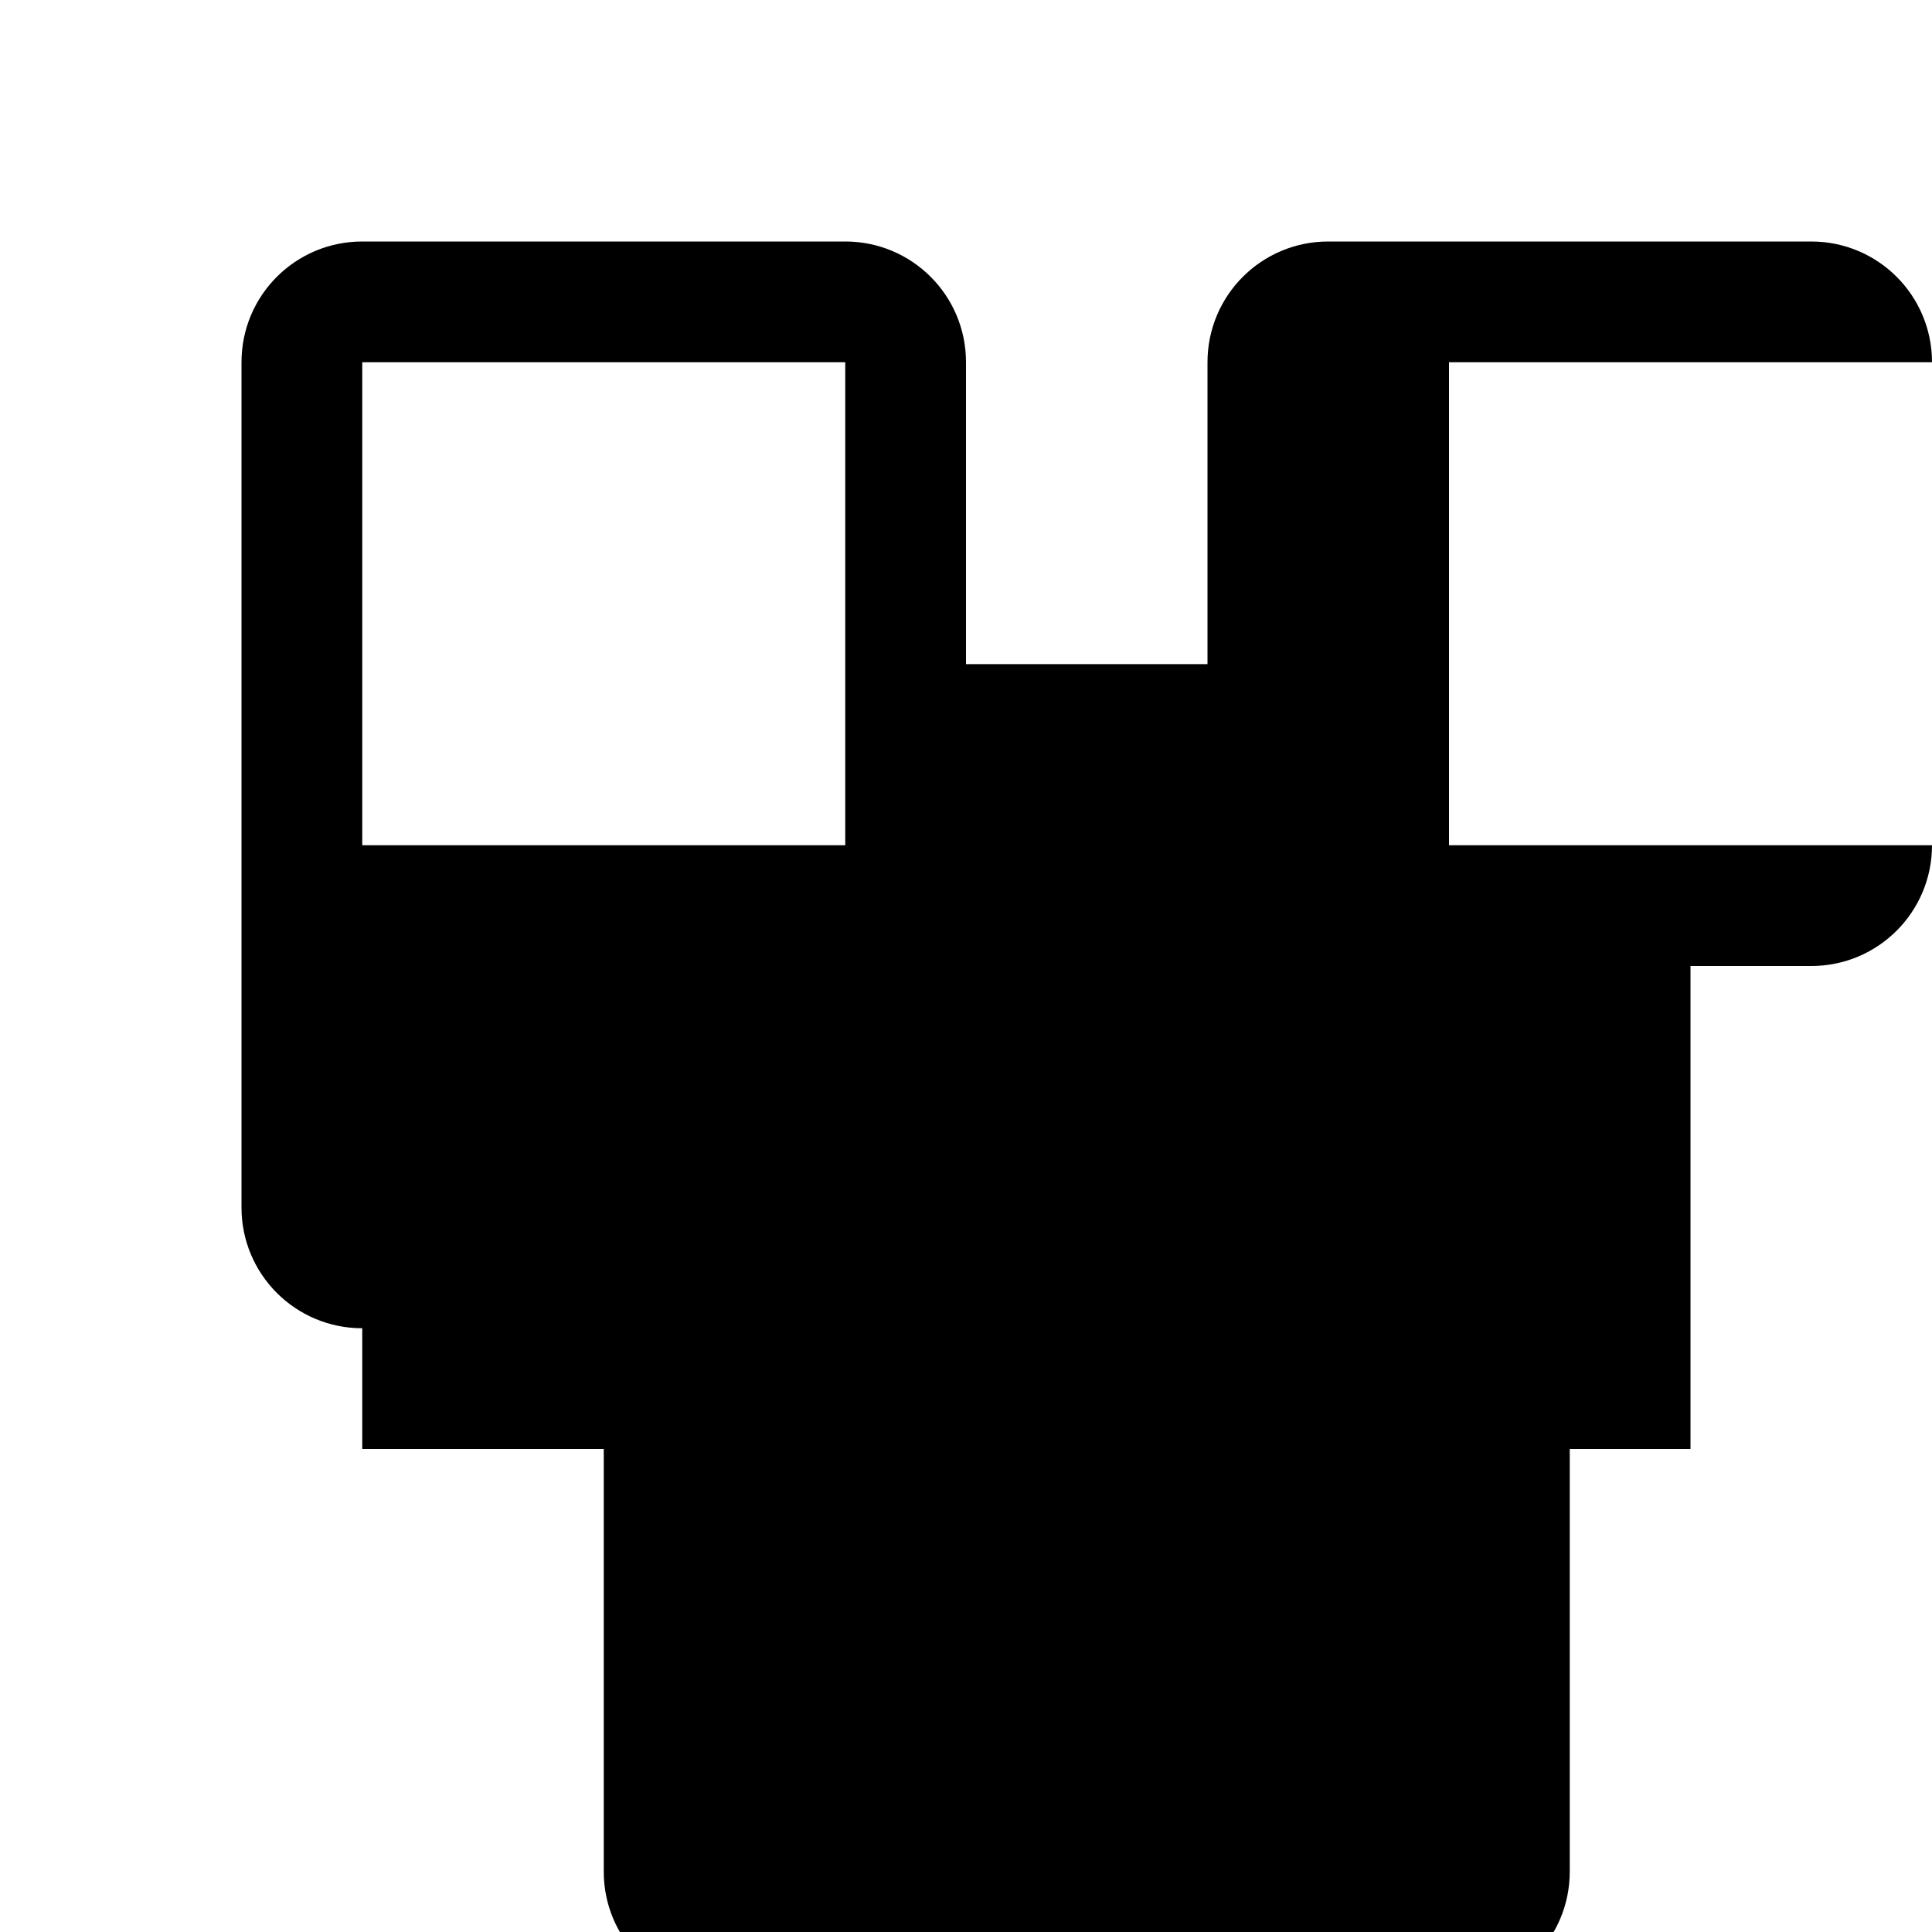
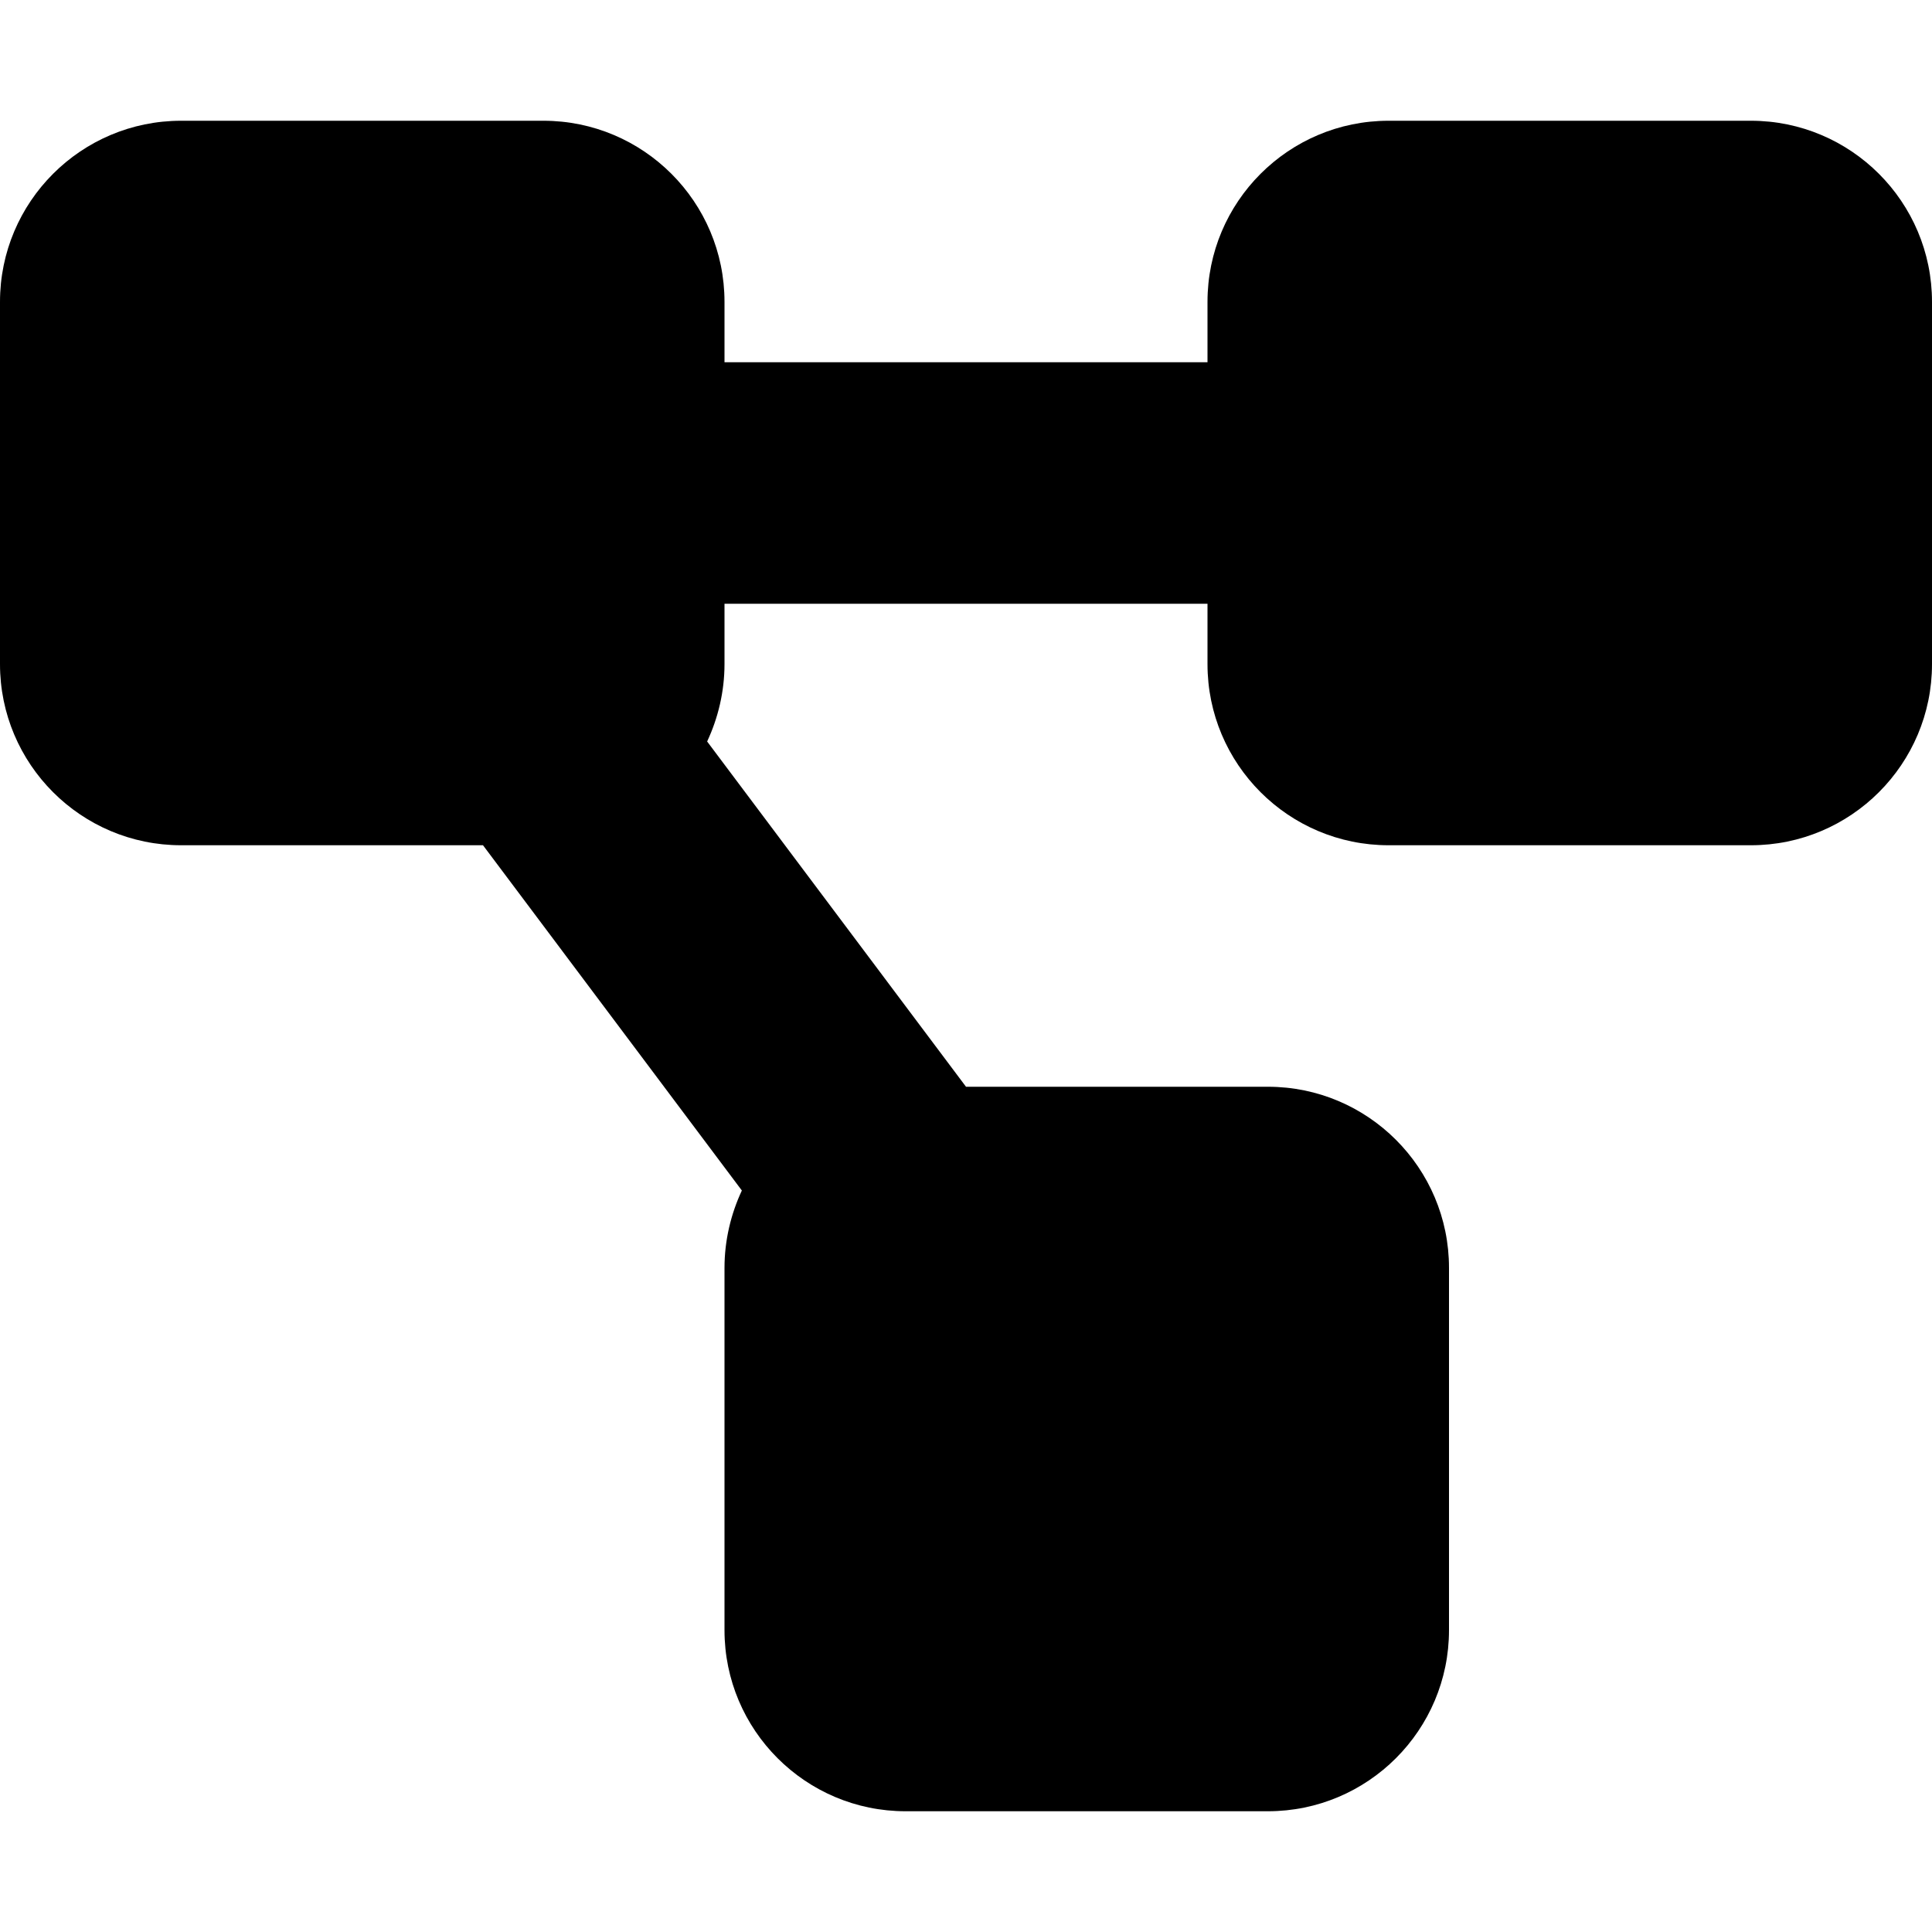
<svg xmlns="http://www.w3.org/2000/svg" viewBox="0 0 512 512">
-   <path fill="currentColor" d="M64 96c0-17.7 14.3-32 32-32h128c17.7 0 32 14.3 32 32v80h64V96c0-17.7 14.3-32 32-32h128c17.7 0 32 14.3 32 32v128c0 17.7-14.3 32-32 32H320v80h64c17.7 0 32 14.3 32 32v128c0 17.7-14.3 32-32 32H192c-17.7 0-32-14.3-32-32V352H96c-17.7 0-32-14.3-32-32V96zm32 0v128h128V96H96zm288 0v128h128V96H384zM96 256h128v128H96V256zm224 0h128v128H320V256z" />
+   <path fill="currentColor" d="M0 80C0 53.5 21.5 32 48 32l96 0c26.5 0 48 21.5 48 48l0 16 128 0 0-16c0-26.5 21.5-48 48-48l96 0c26.5 0 48 21.5 48 48l0 96c0 26.5-21.5 48-48 48l-96 0c-26.5 0-48-21.5-48-48l0-16-128 0 0 16c0 7.3-1.7 14.3-4.6 20.5l68.6 91.5 80 0c26.5 0 48 21.5 48 48l0 96c0 26.5-21.5 48-48 48l-96 0c-26.5 0-48-21.5-48-48l0-96c0-7.3 1.7-14.3 4.6-20.5L128 224 48 224c-26.5 0-48-21.5-48-48L0 80z" />
</svg>
